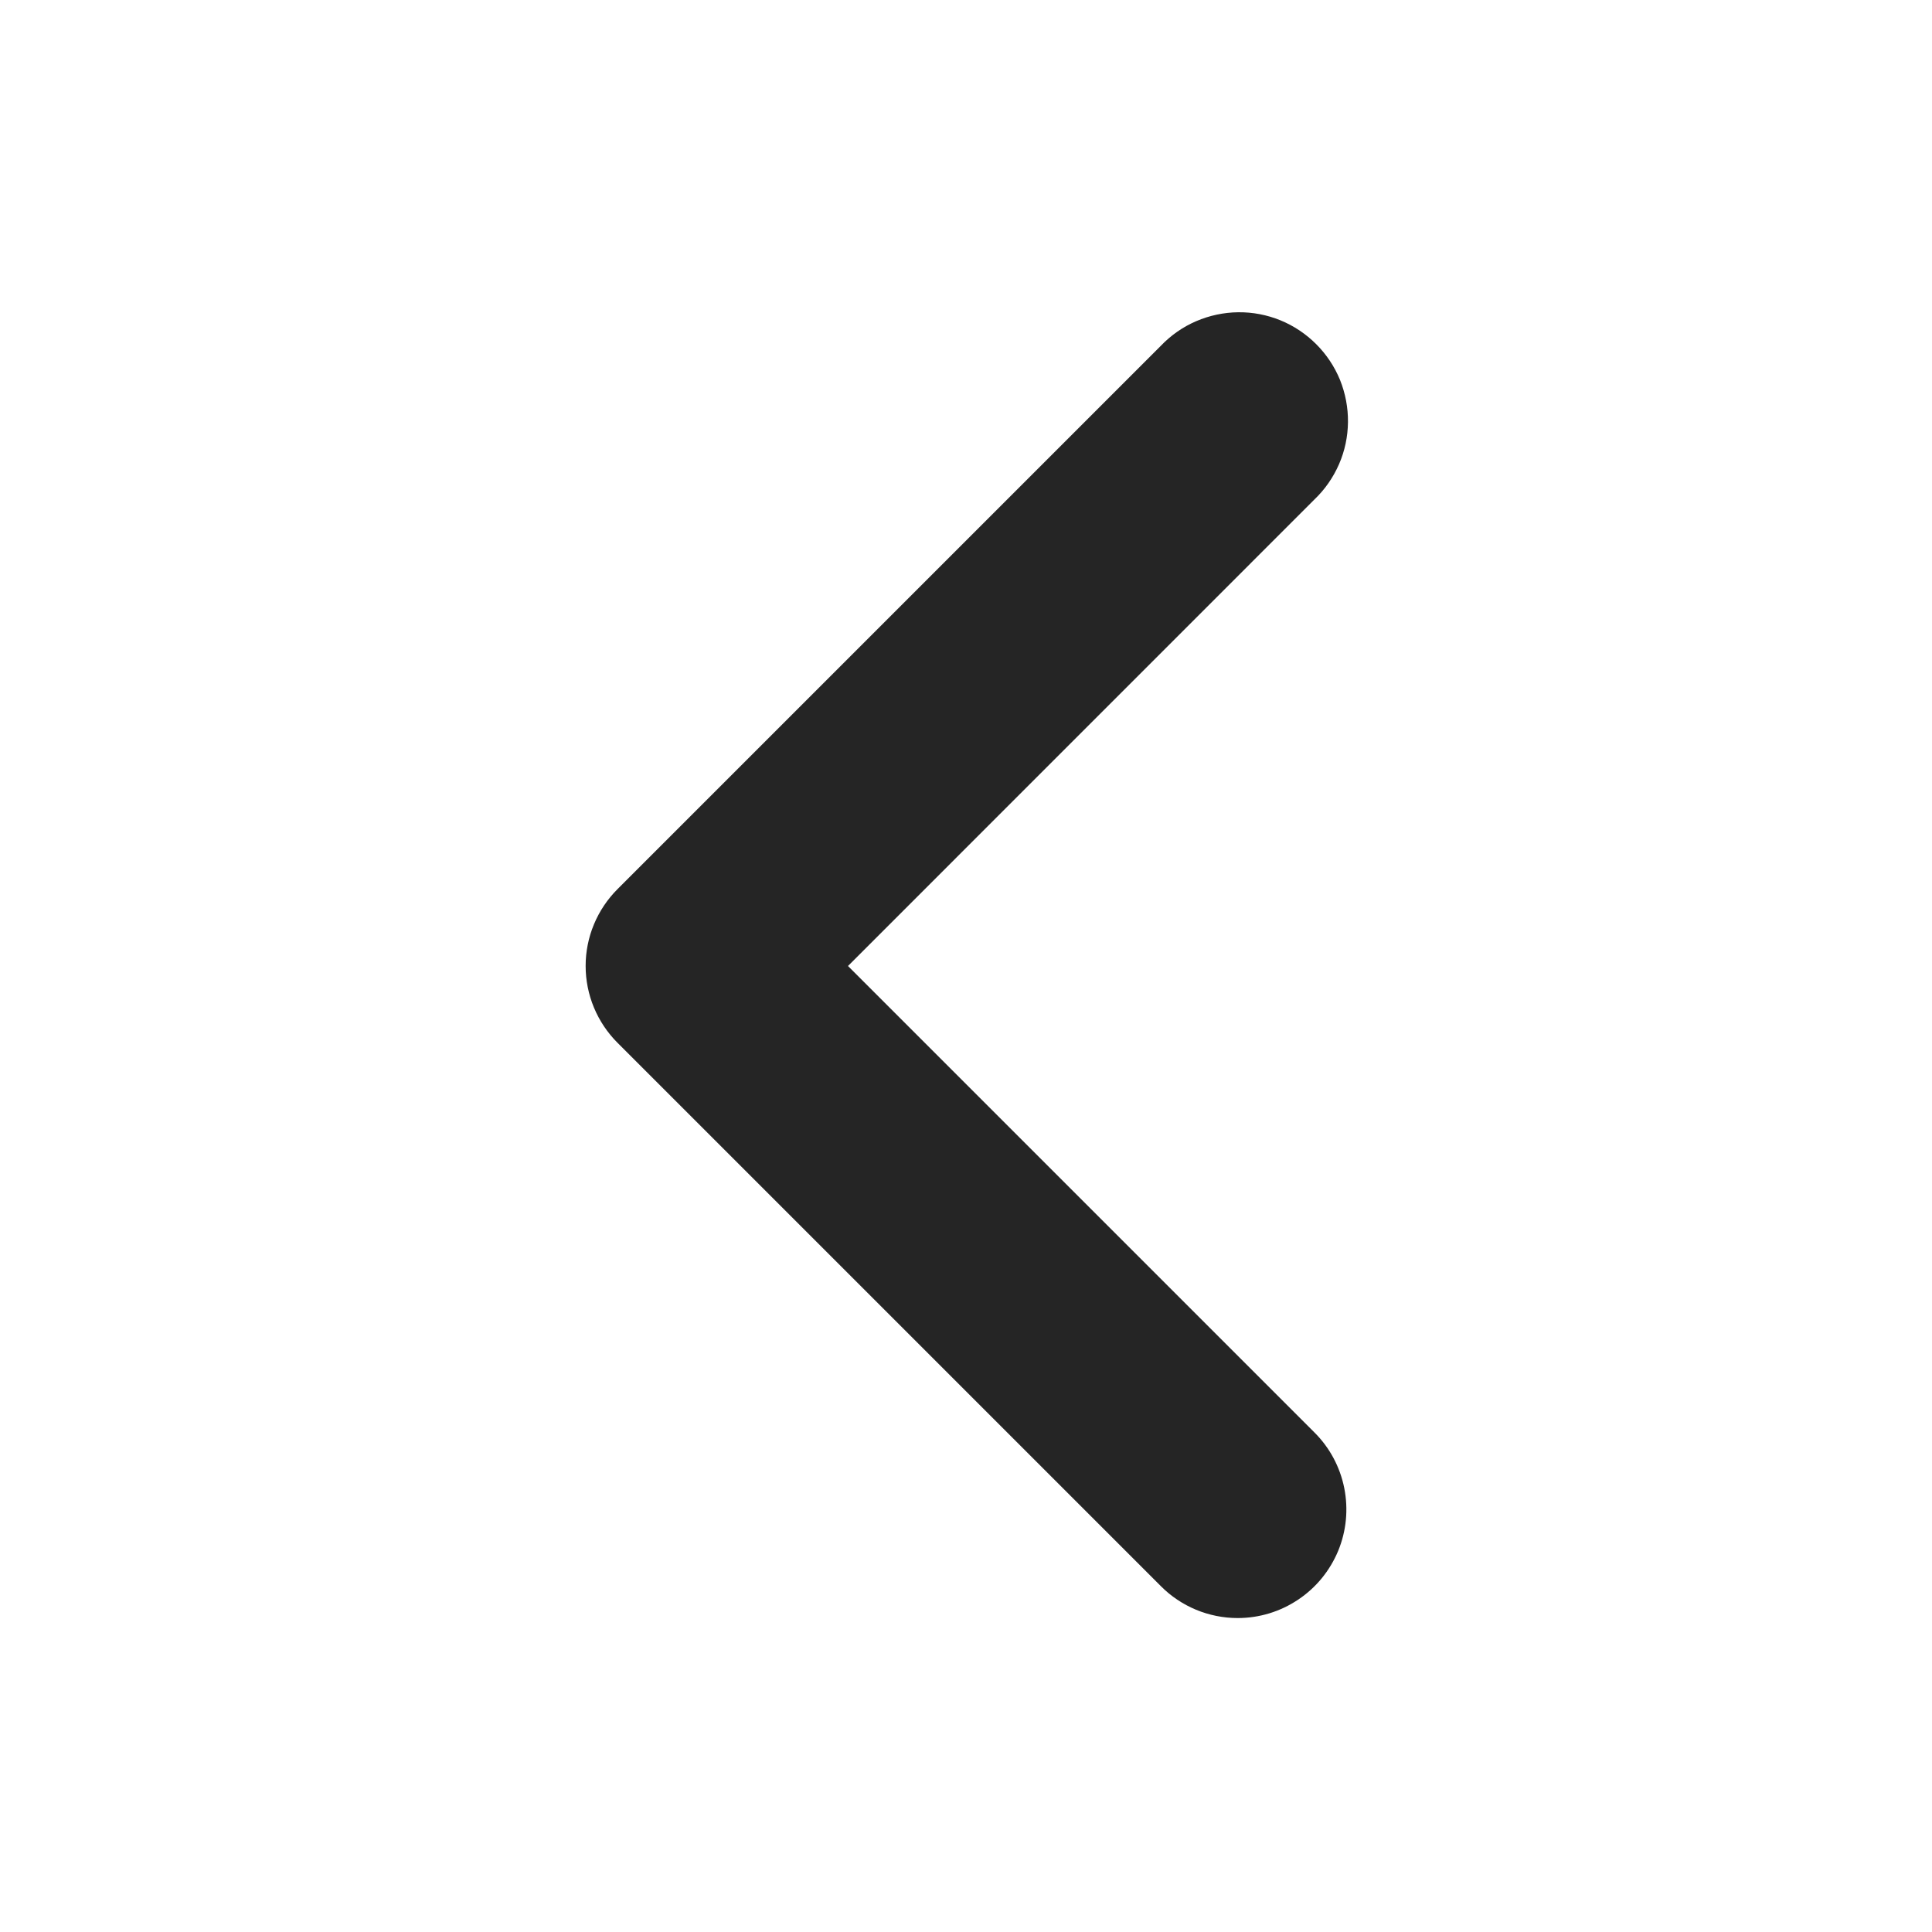
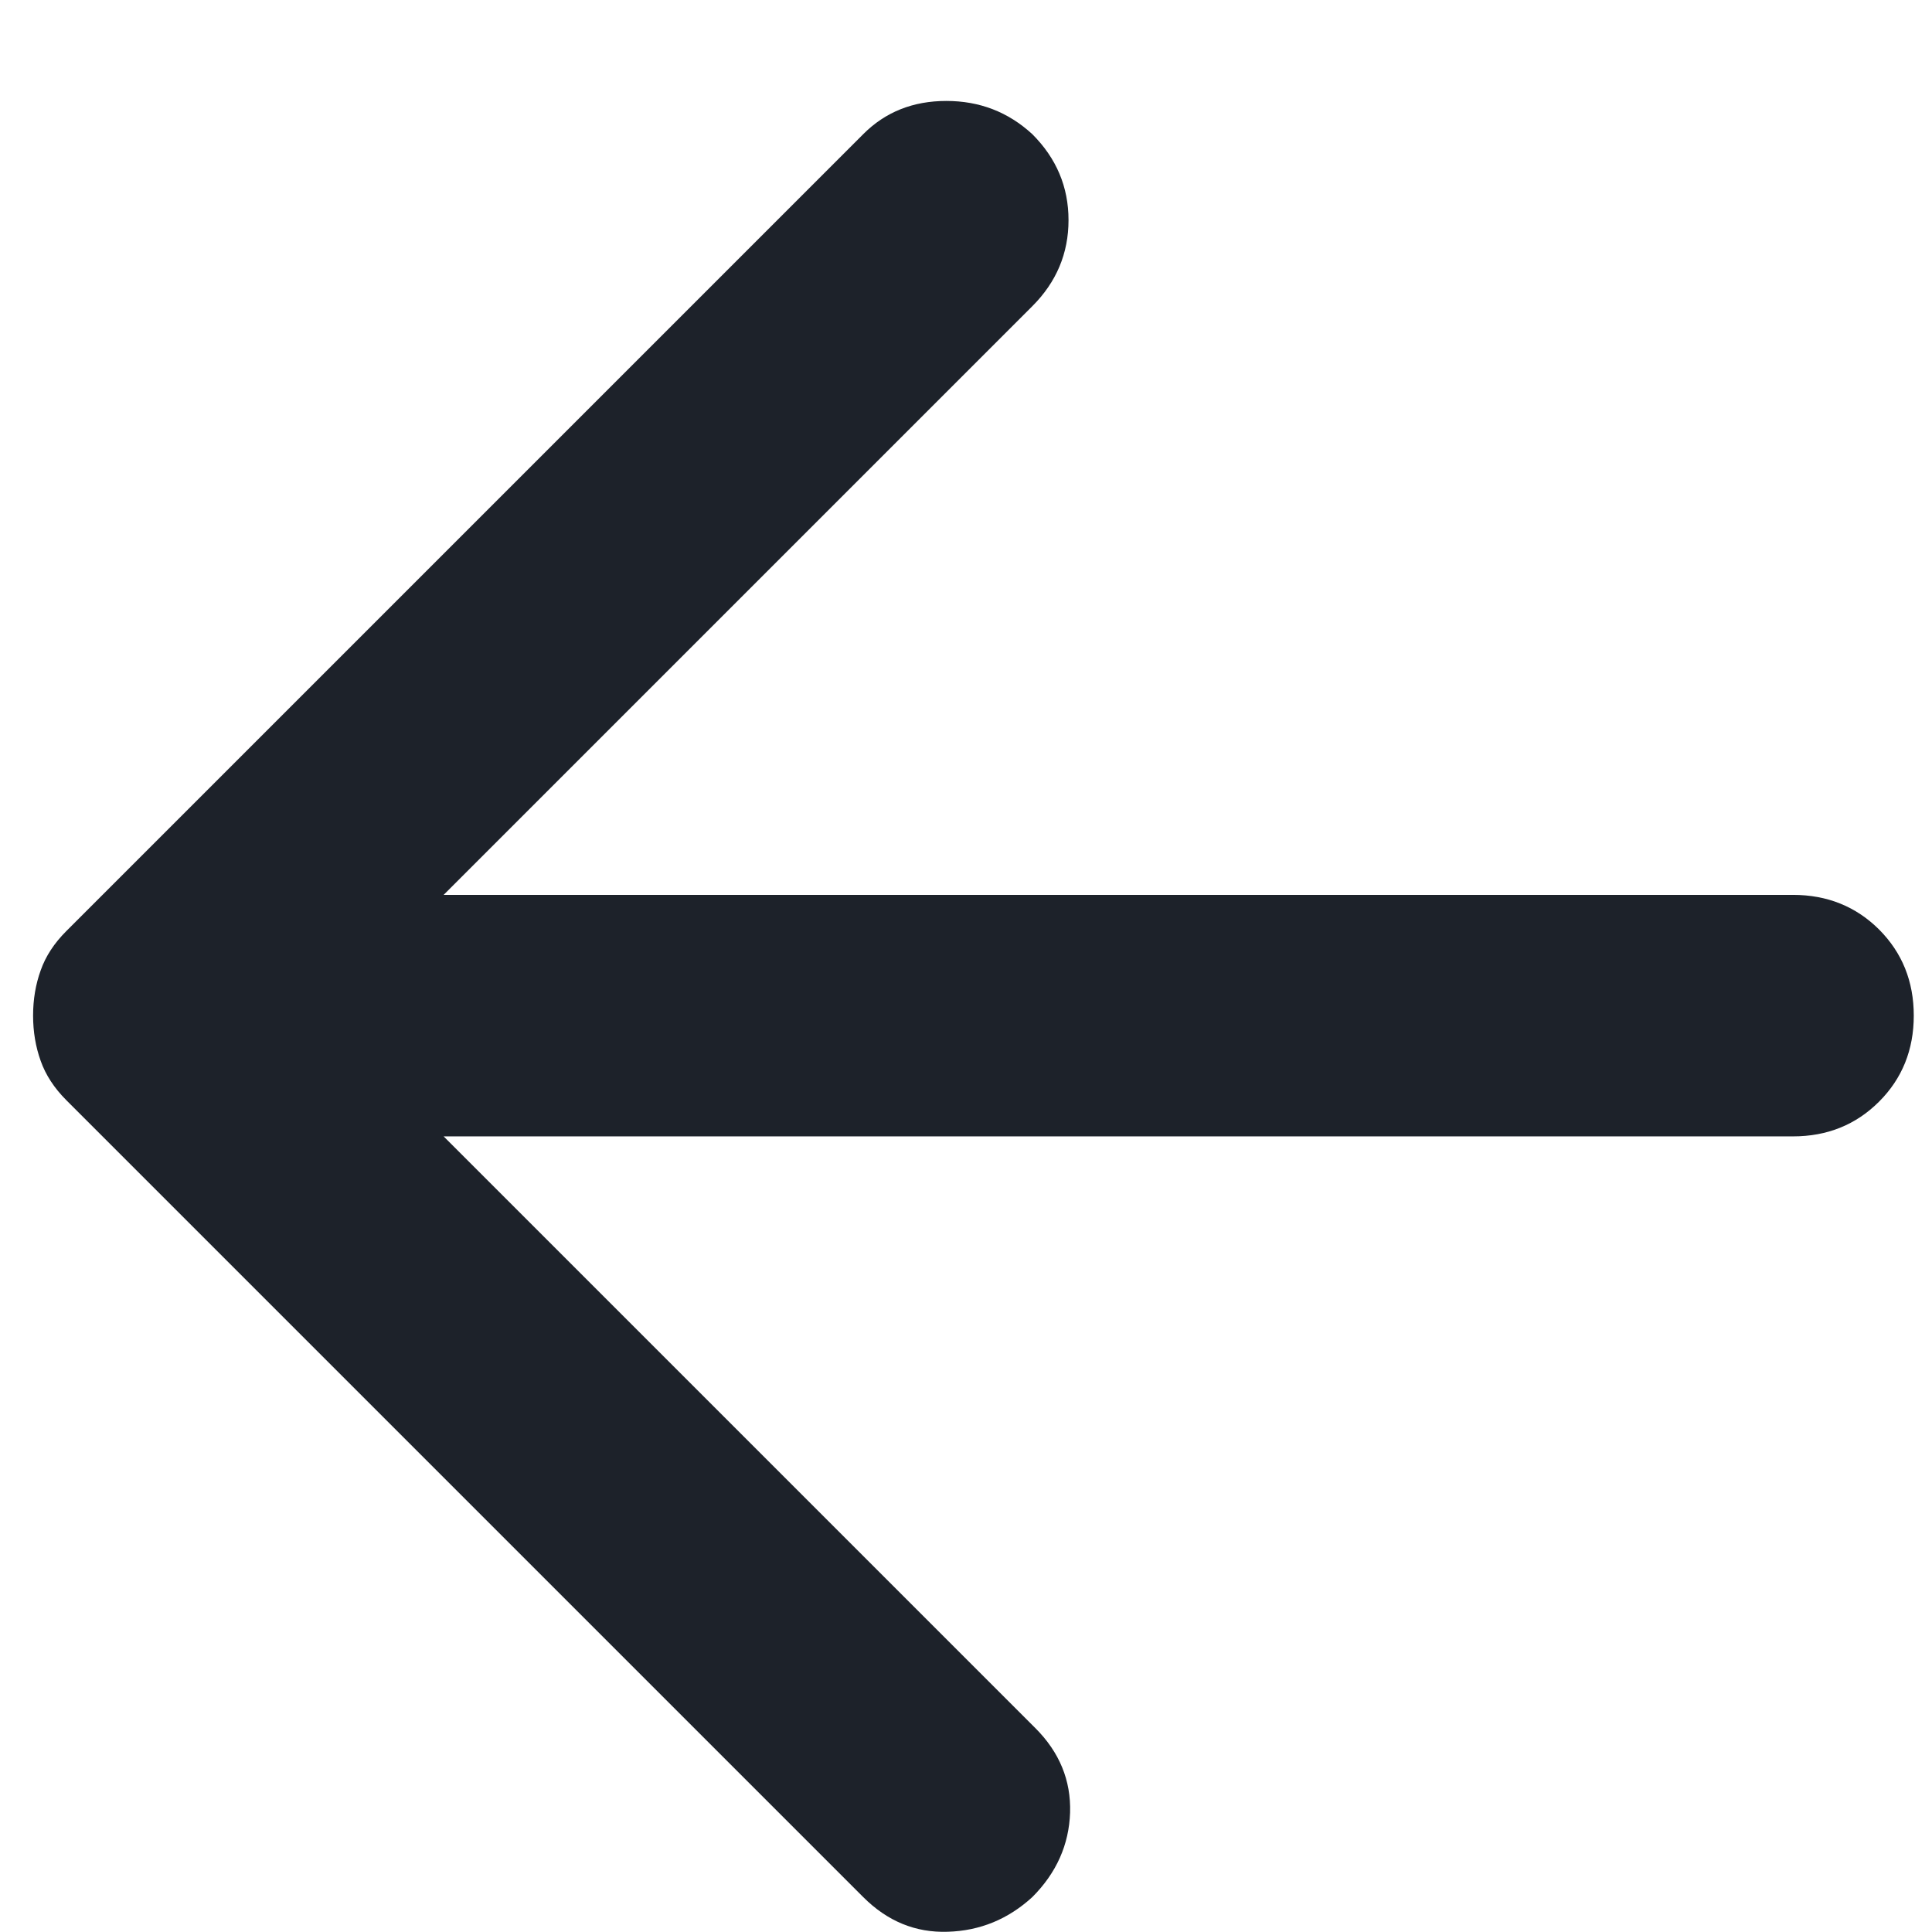
- <svg xmlns="http://www.w3.org/2000/svg" width="24" height="24" viewBox="0 0 24 24" fill="none">
-   <path fill-rule="evenodd" clip-rule="evenodd" d="M15.375 20.1C15.198 20.1 15.022 20.065 14.858 19.997C14.695 19.929 14.546 19.83 14.421 19.704L7.671 12.954C7.546 12.829 7.446 12.68 7.378 12.516C7.31 12.352 7.275 12.177 7.275 11.999C7.275 11.822 7.31 11.646 7.378 11.483C7.446 11.319 7.546 11.17 7.671 11.045L14.421 4.295C14.545 4.165 14.694 4.061 14.859 3.99C15.024 3.919 15.202 3.881 15.382 3.879C15.561 3.877 15.739 3.911 15.906 3.979C16.072 4.047 16.223 4.148 16.35 4.275C16.477 4.402 16.578 4.553 16.646 4.719C16.713 4.886 16.747 5.064 16.745 5.244C16.743 5.424 16.706 5.601 16.634 5.766C16.562 5.931 16.459 6.08 16.329 6.204L10.534 12L16.329 17.795C16.518 17.983 16.647 18.224 16.699 18.486C16.751 18.748 16.725 19.019 16.623 19.266C16.52 19.513 16.348 19.724 16.125 19.872C15.903 20.021 15.642 20.1 15.375 20.1Z" fill="#252525" />
+ <svg xmlns="http://www.w3.org/2000/svg" width="16" height="16" viewBox="0 0 16 16" fill="none">
+   <path d="M3.674 9.411L8.574 14.311C8.774 14.511 8.87 14.744 8.862 15.011C8.853 15.277 8.749 15.511 8.549 15.711C8.349 15.894 8.116 15.99 7.849 15.998C7.582 16.007 7.349 15.911 7.149 15.711L0.549 9.111C0.449 9.011 0.378 8.902 0.337 8.786C0.295 8.669 0.274 8.544 0.274 8.411C0.274 8.277 0.295 8.152 0.337 8.036C0.378 7.919 0.449 7.811 0.549 7.711L7.149 1.111C7.332 0.927 7.562 0.836 7.837 0.836C8.112 0.836 8.349 0.927 8.549 1.111C8.749 1.311 8.849 1.548 8.849 1.823C8.849 2.098 8.749 2.336 8.549 2.536L3.674 7.411H14.849C15.132 7.411 15.37 7.507 15.562 7.698C15.753 7.89 15.849 8.127 15.849 8.411C15.849 8.694 15.753 8.932 15.562 9.123C15.37 9.315 15.132 9.411 14.849 9.411H3.674Z" fill="#1D222A" />
</svg>
